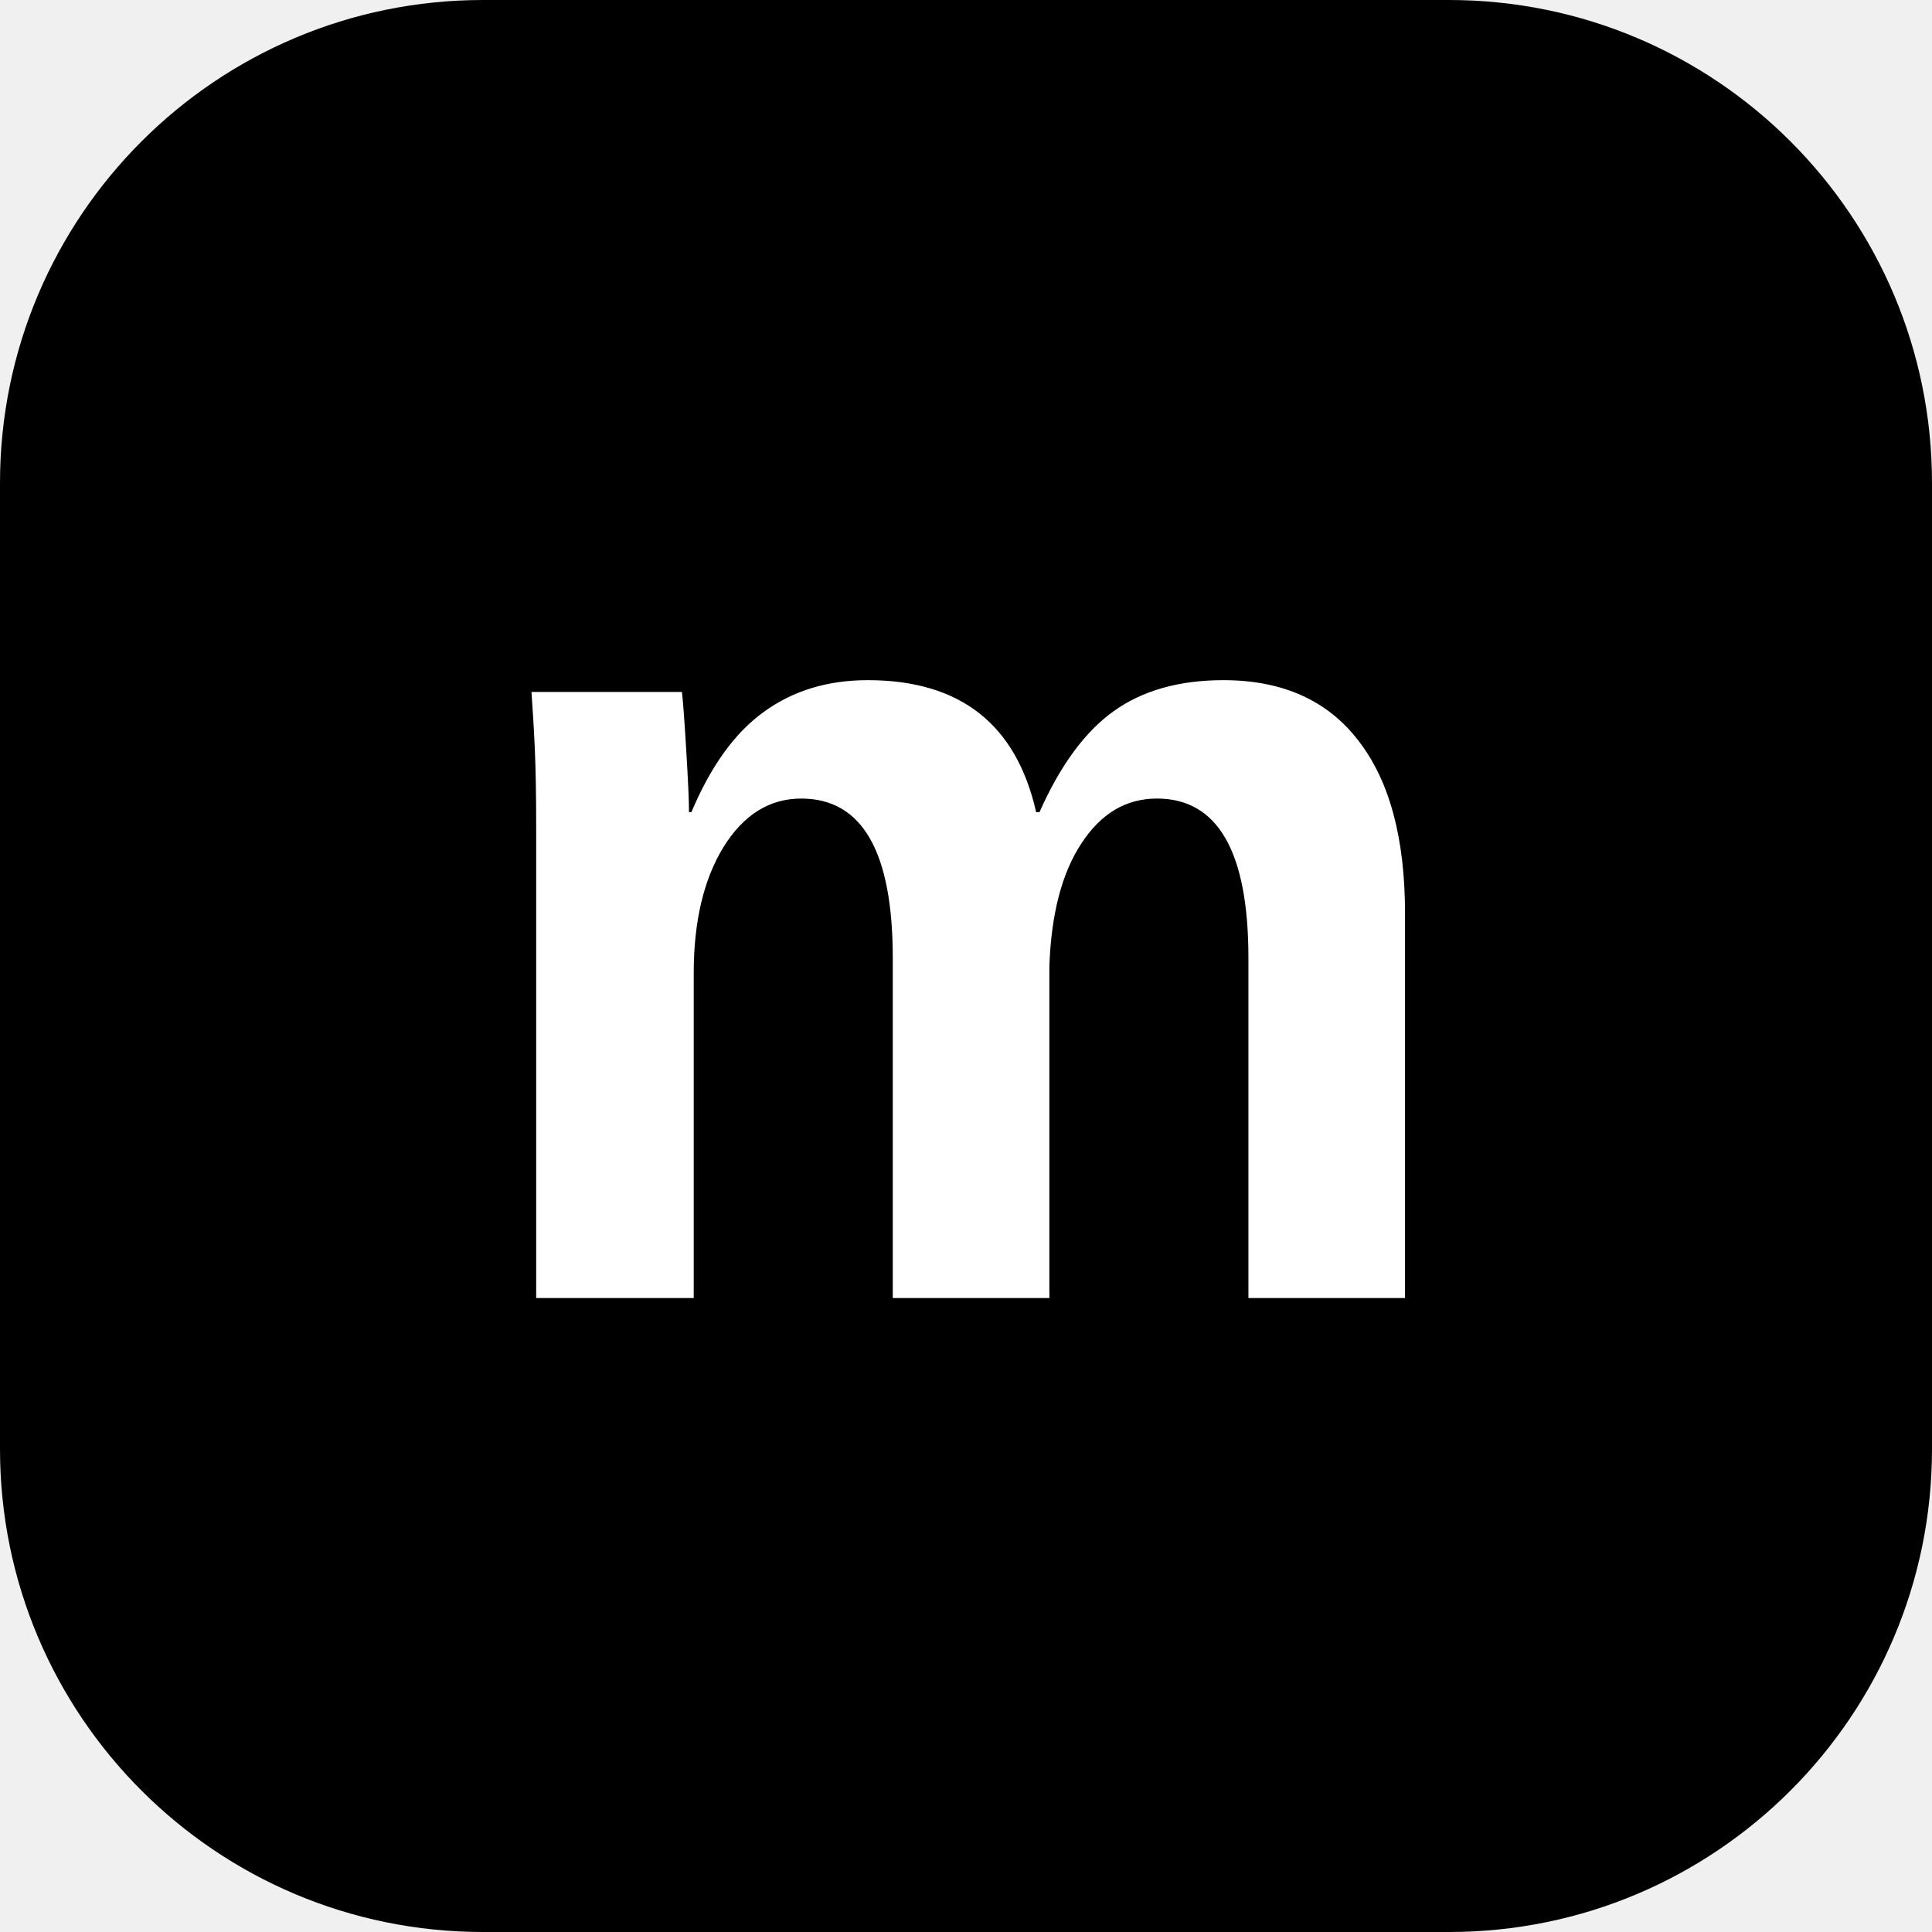
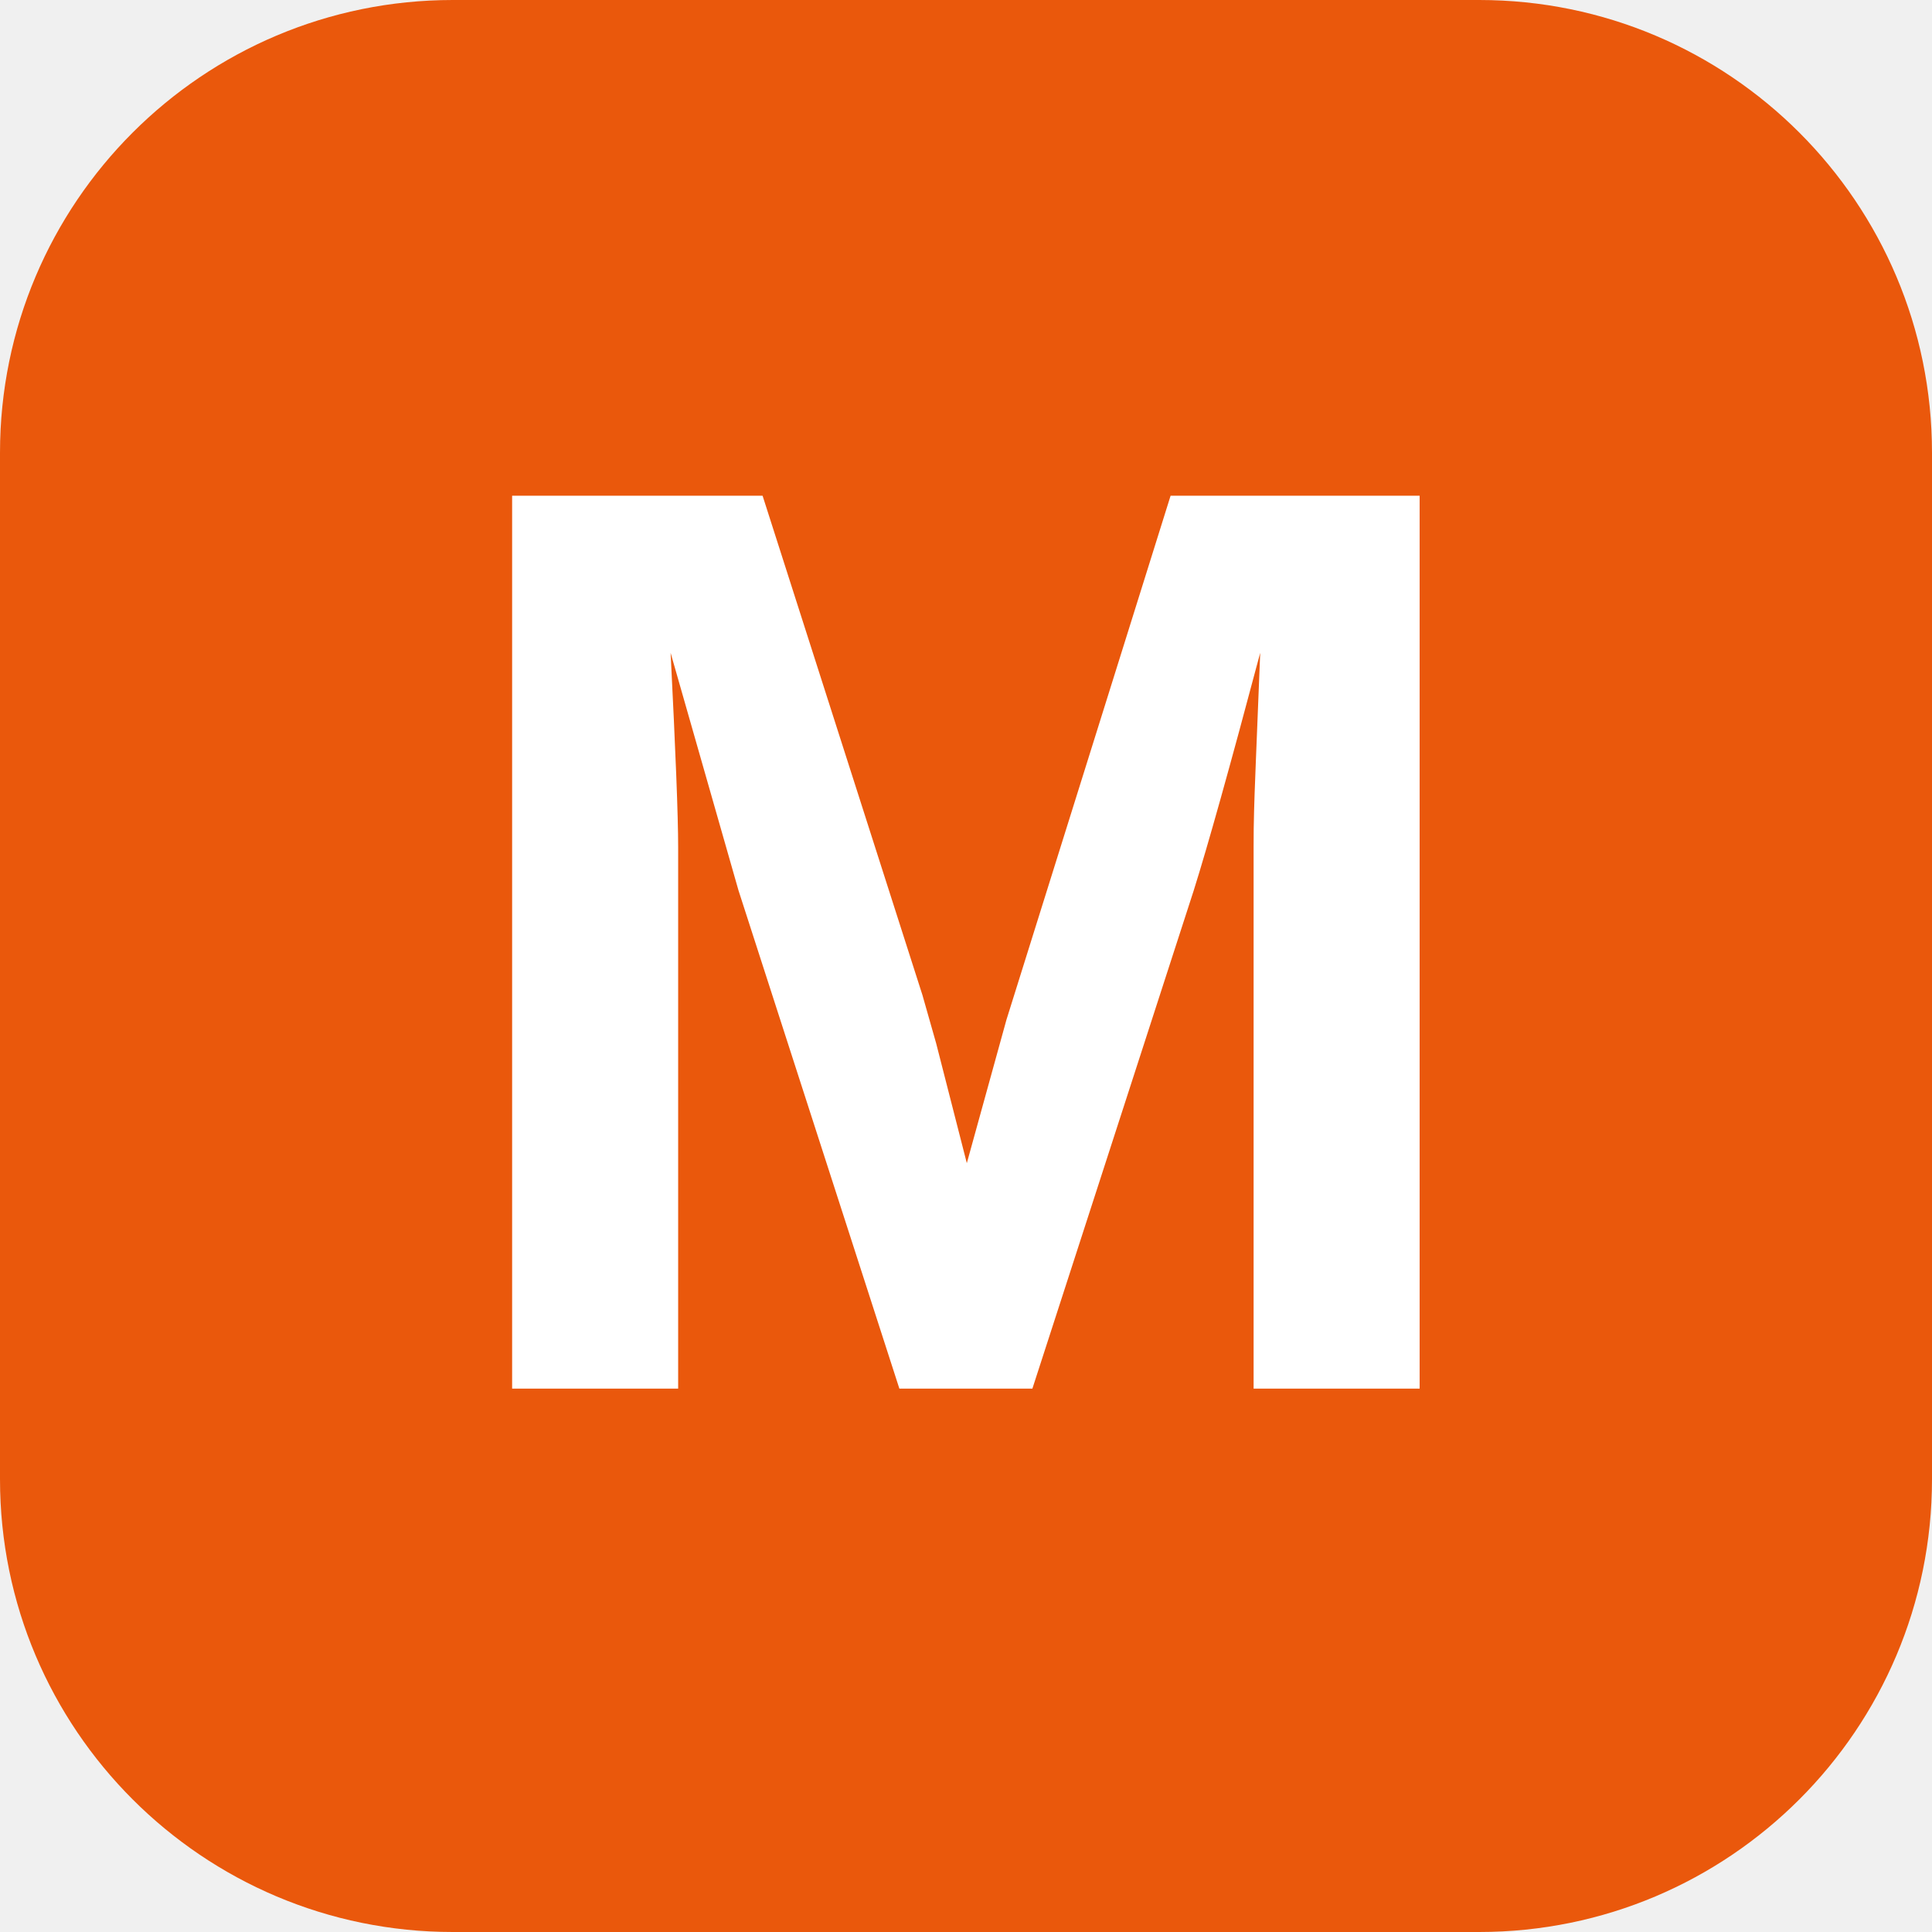
<svg xmlns="http://www.w3.org/2000/svg" viewBox="0 0 64 64">
-   <rect width="64" height="64" rx="16" fill="#000000" />
-   <text x="32" y="43" text-anchor="middle" font-family="Arial, Helvetica, sans-serif" font-size="38" font-weight="700" fill="#ffffff">m</text>
+   <rect width="64" height="64" rx="15" fill="#ea580c" />
+   <text x="32" y="46" text-anchor="middle" font-family="Arial, Helvetica, sans-serif" font-size="43" font-weight="900" fill="#ffffff">M</text>
</svg>
